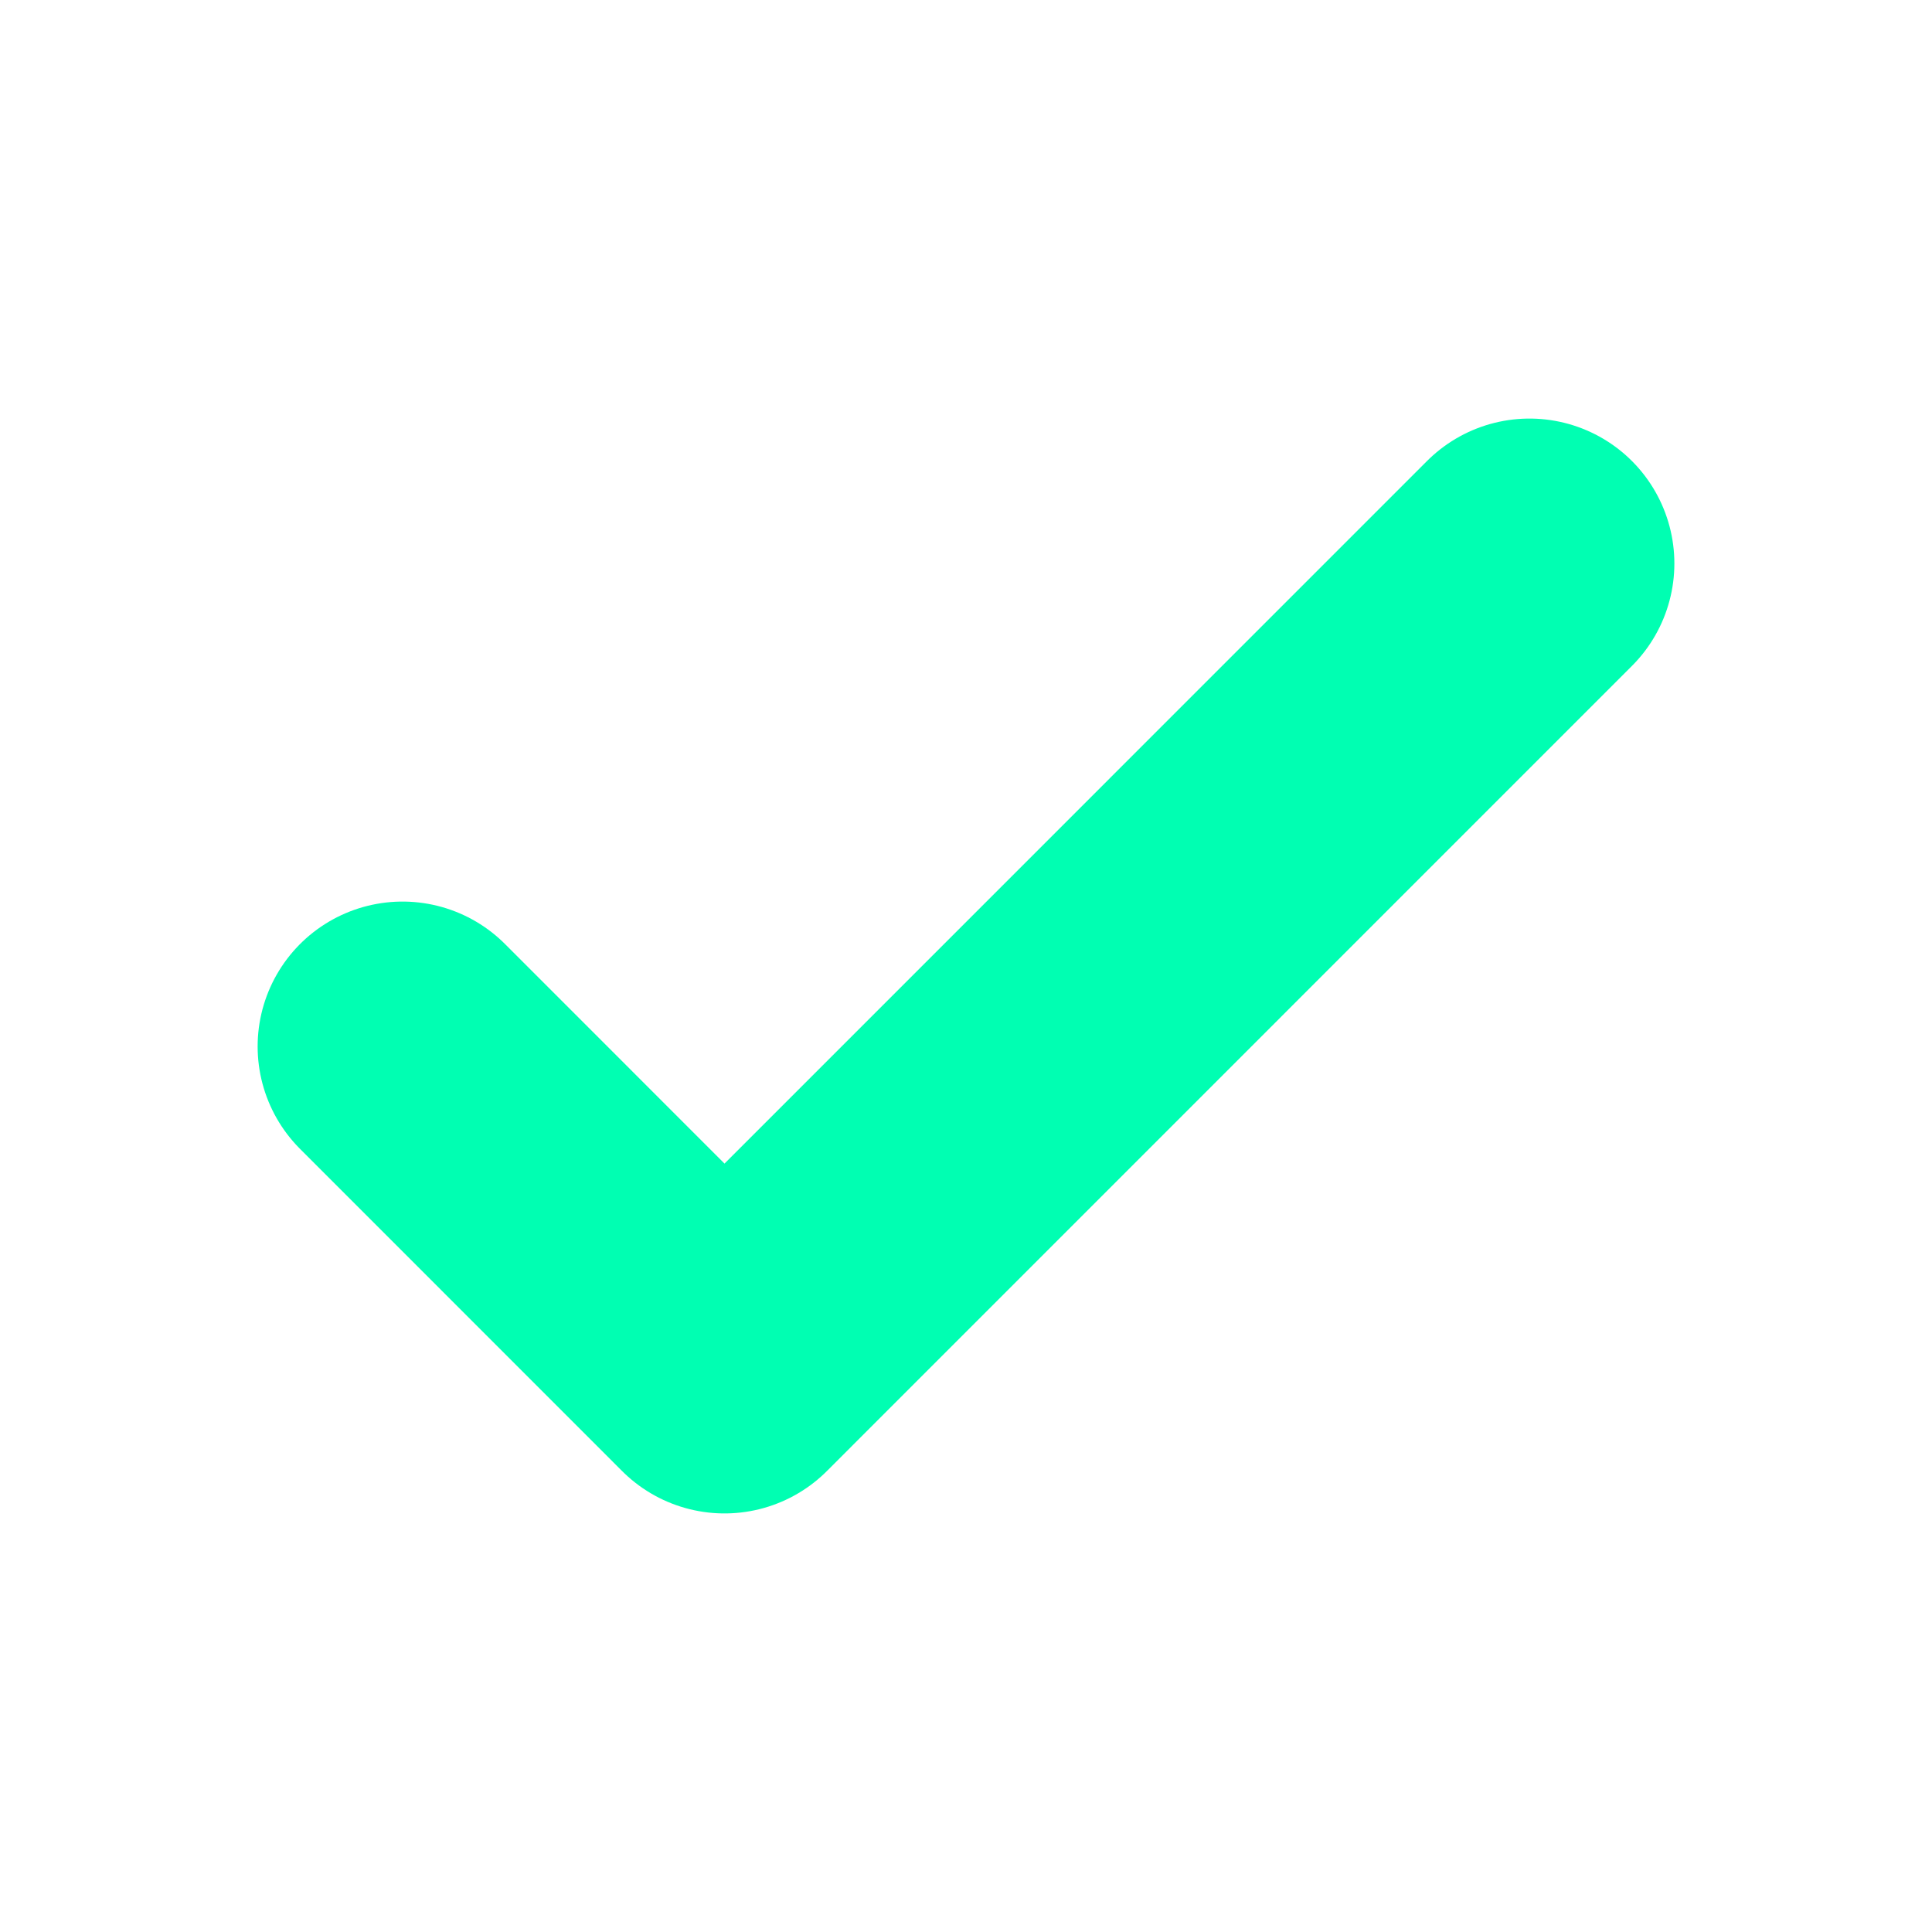
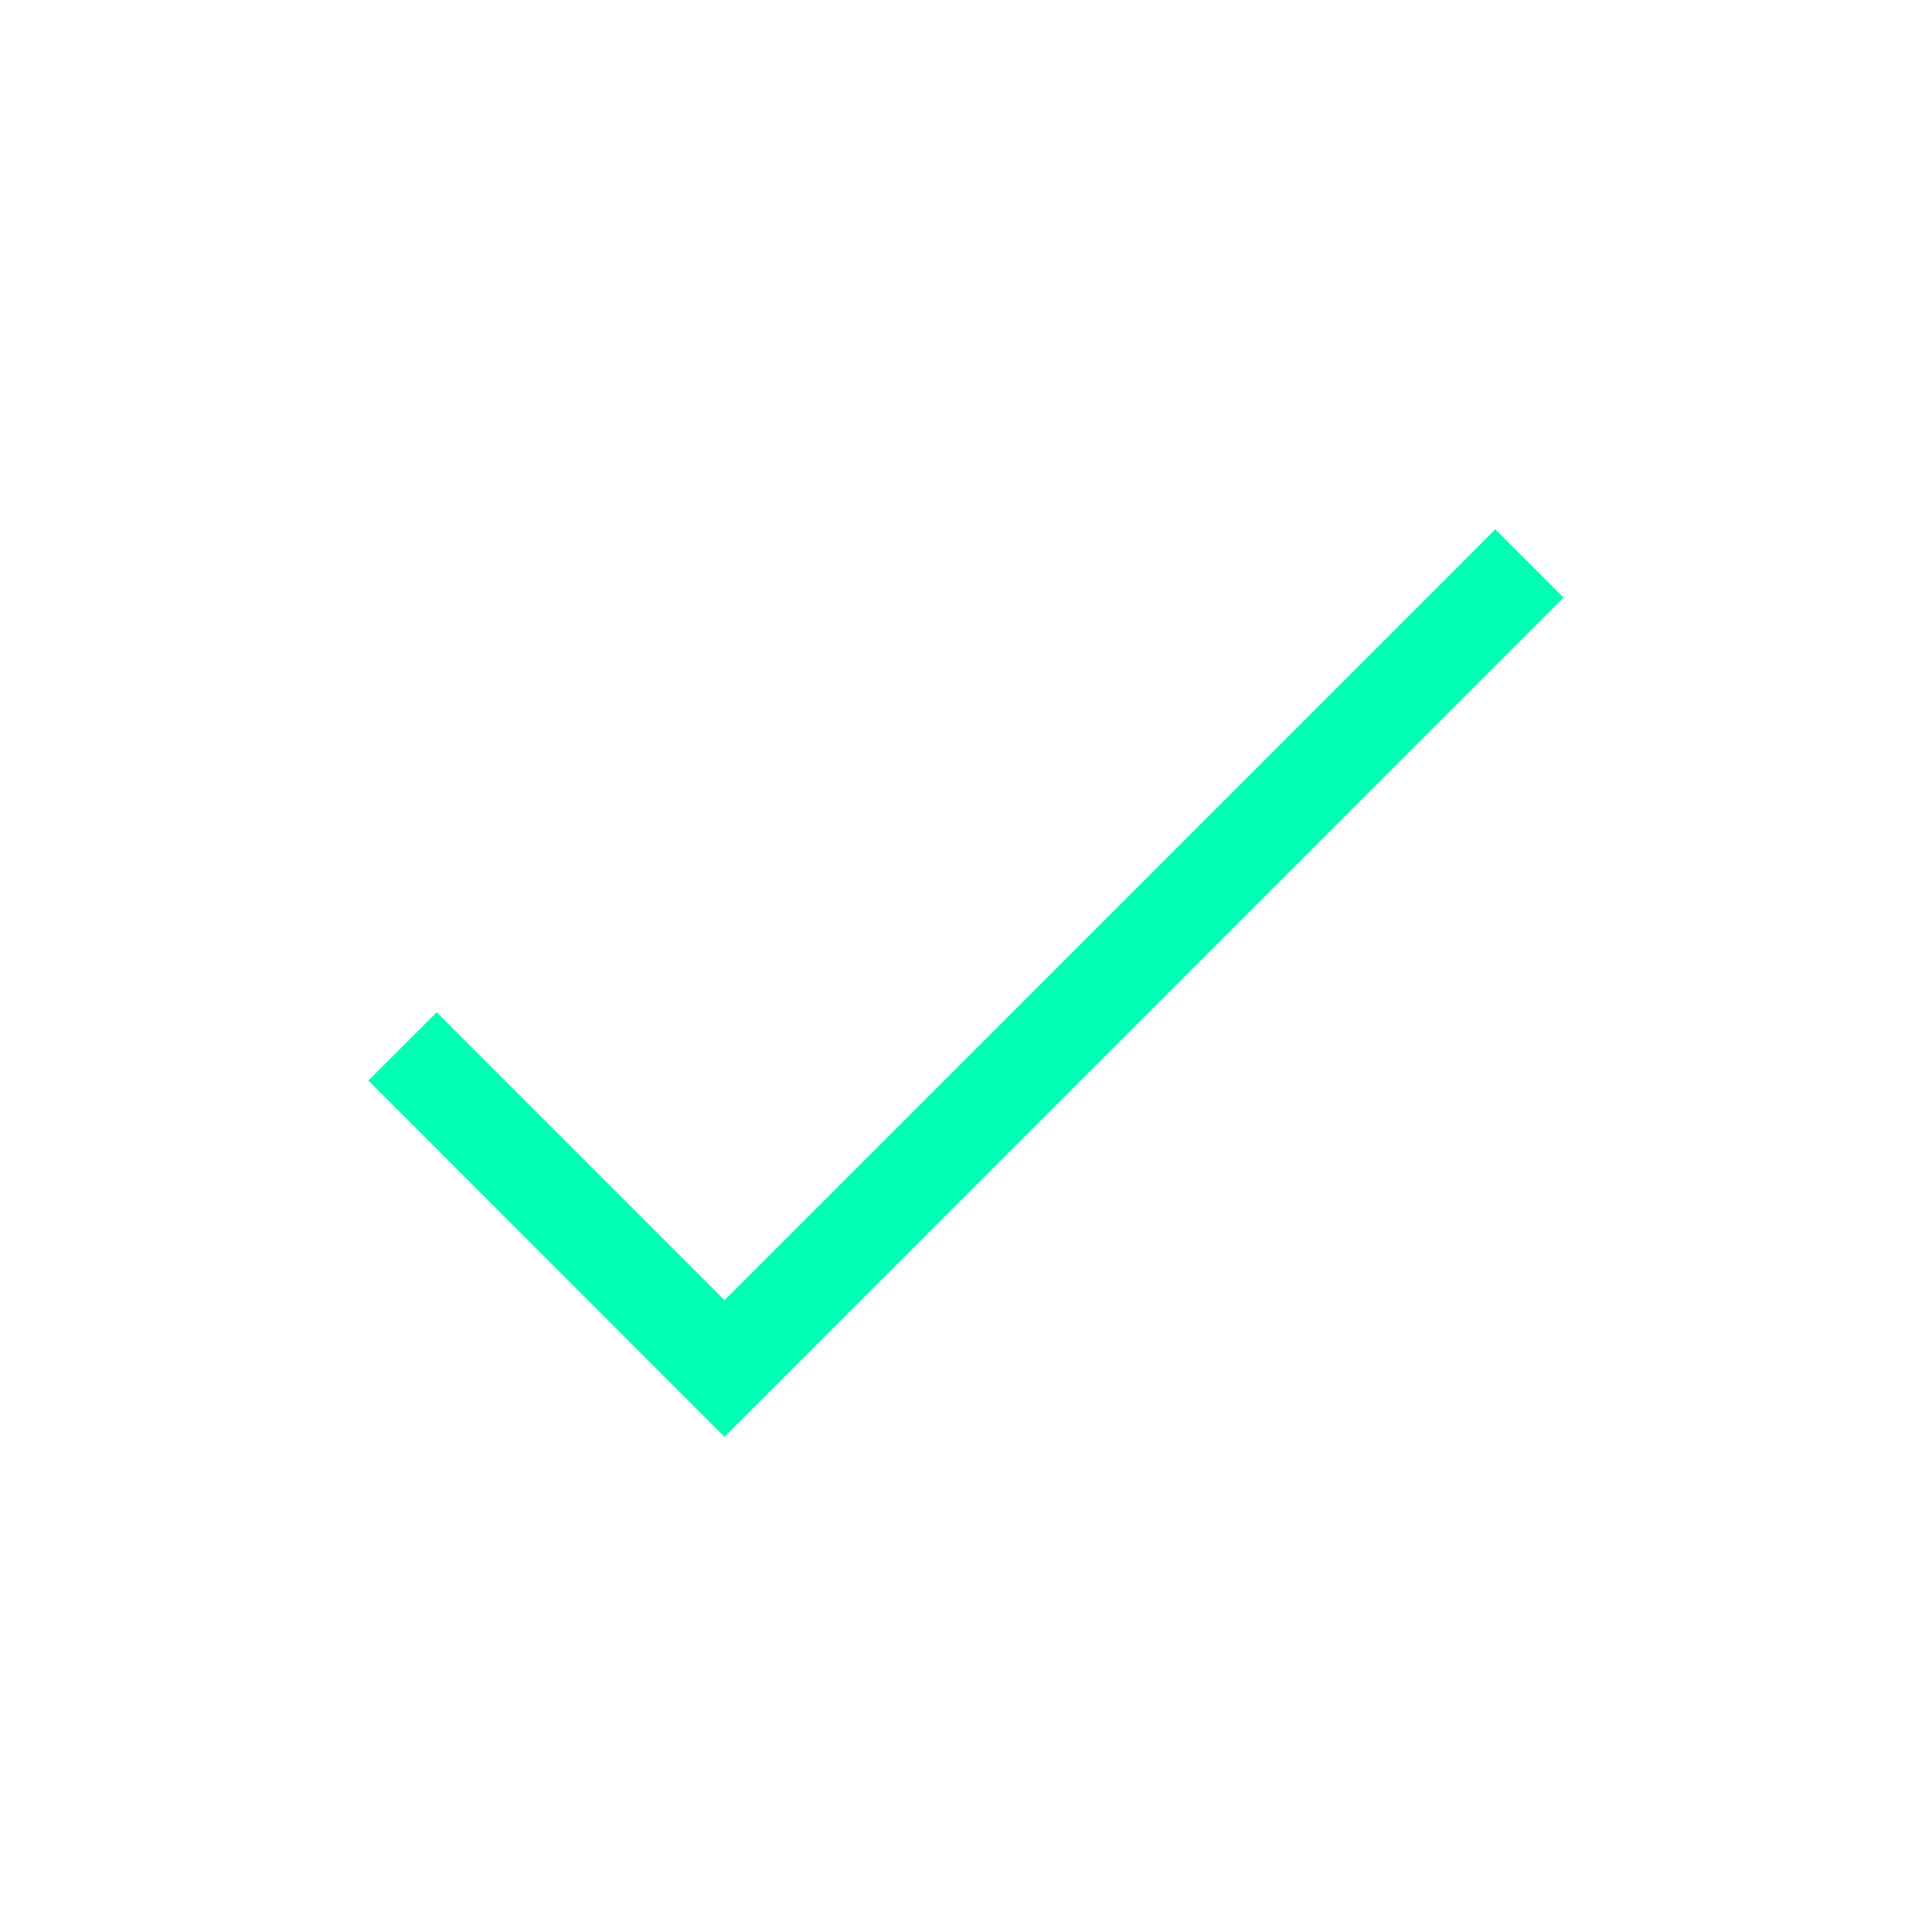
<svg xmlns="http://www.w3.org/2000/svg" width="20" height="20" viewBox="0 0 20 20" fill="none">
-   <path d="M4.167 10.833L7.5 14.167L15.833 5.833" stroke="#00FFB2" stroke-width="3" stroke-linecap="round" stroke-linejoin="round" />
+   <path d="M4.167 10.833L7.5 14.167L15.833 5.833" stroke="#00FFB2" strokeWidth="3" strokeLinecap="round" strokeLinejoin="round" />
</svg>
